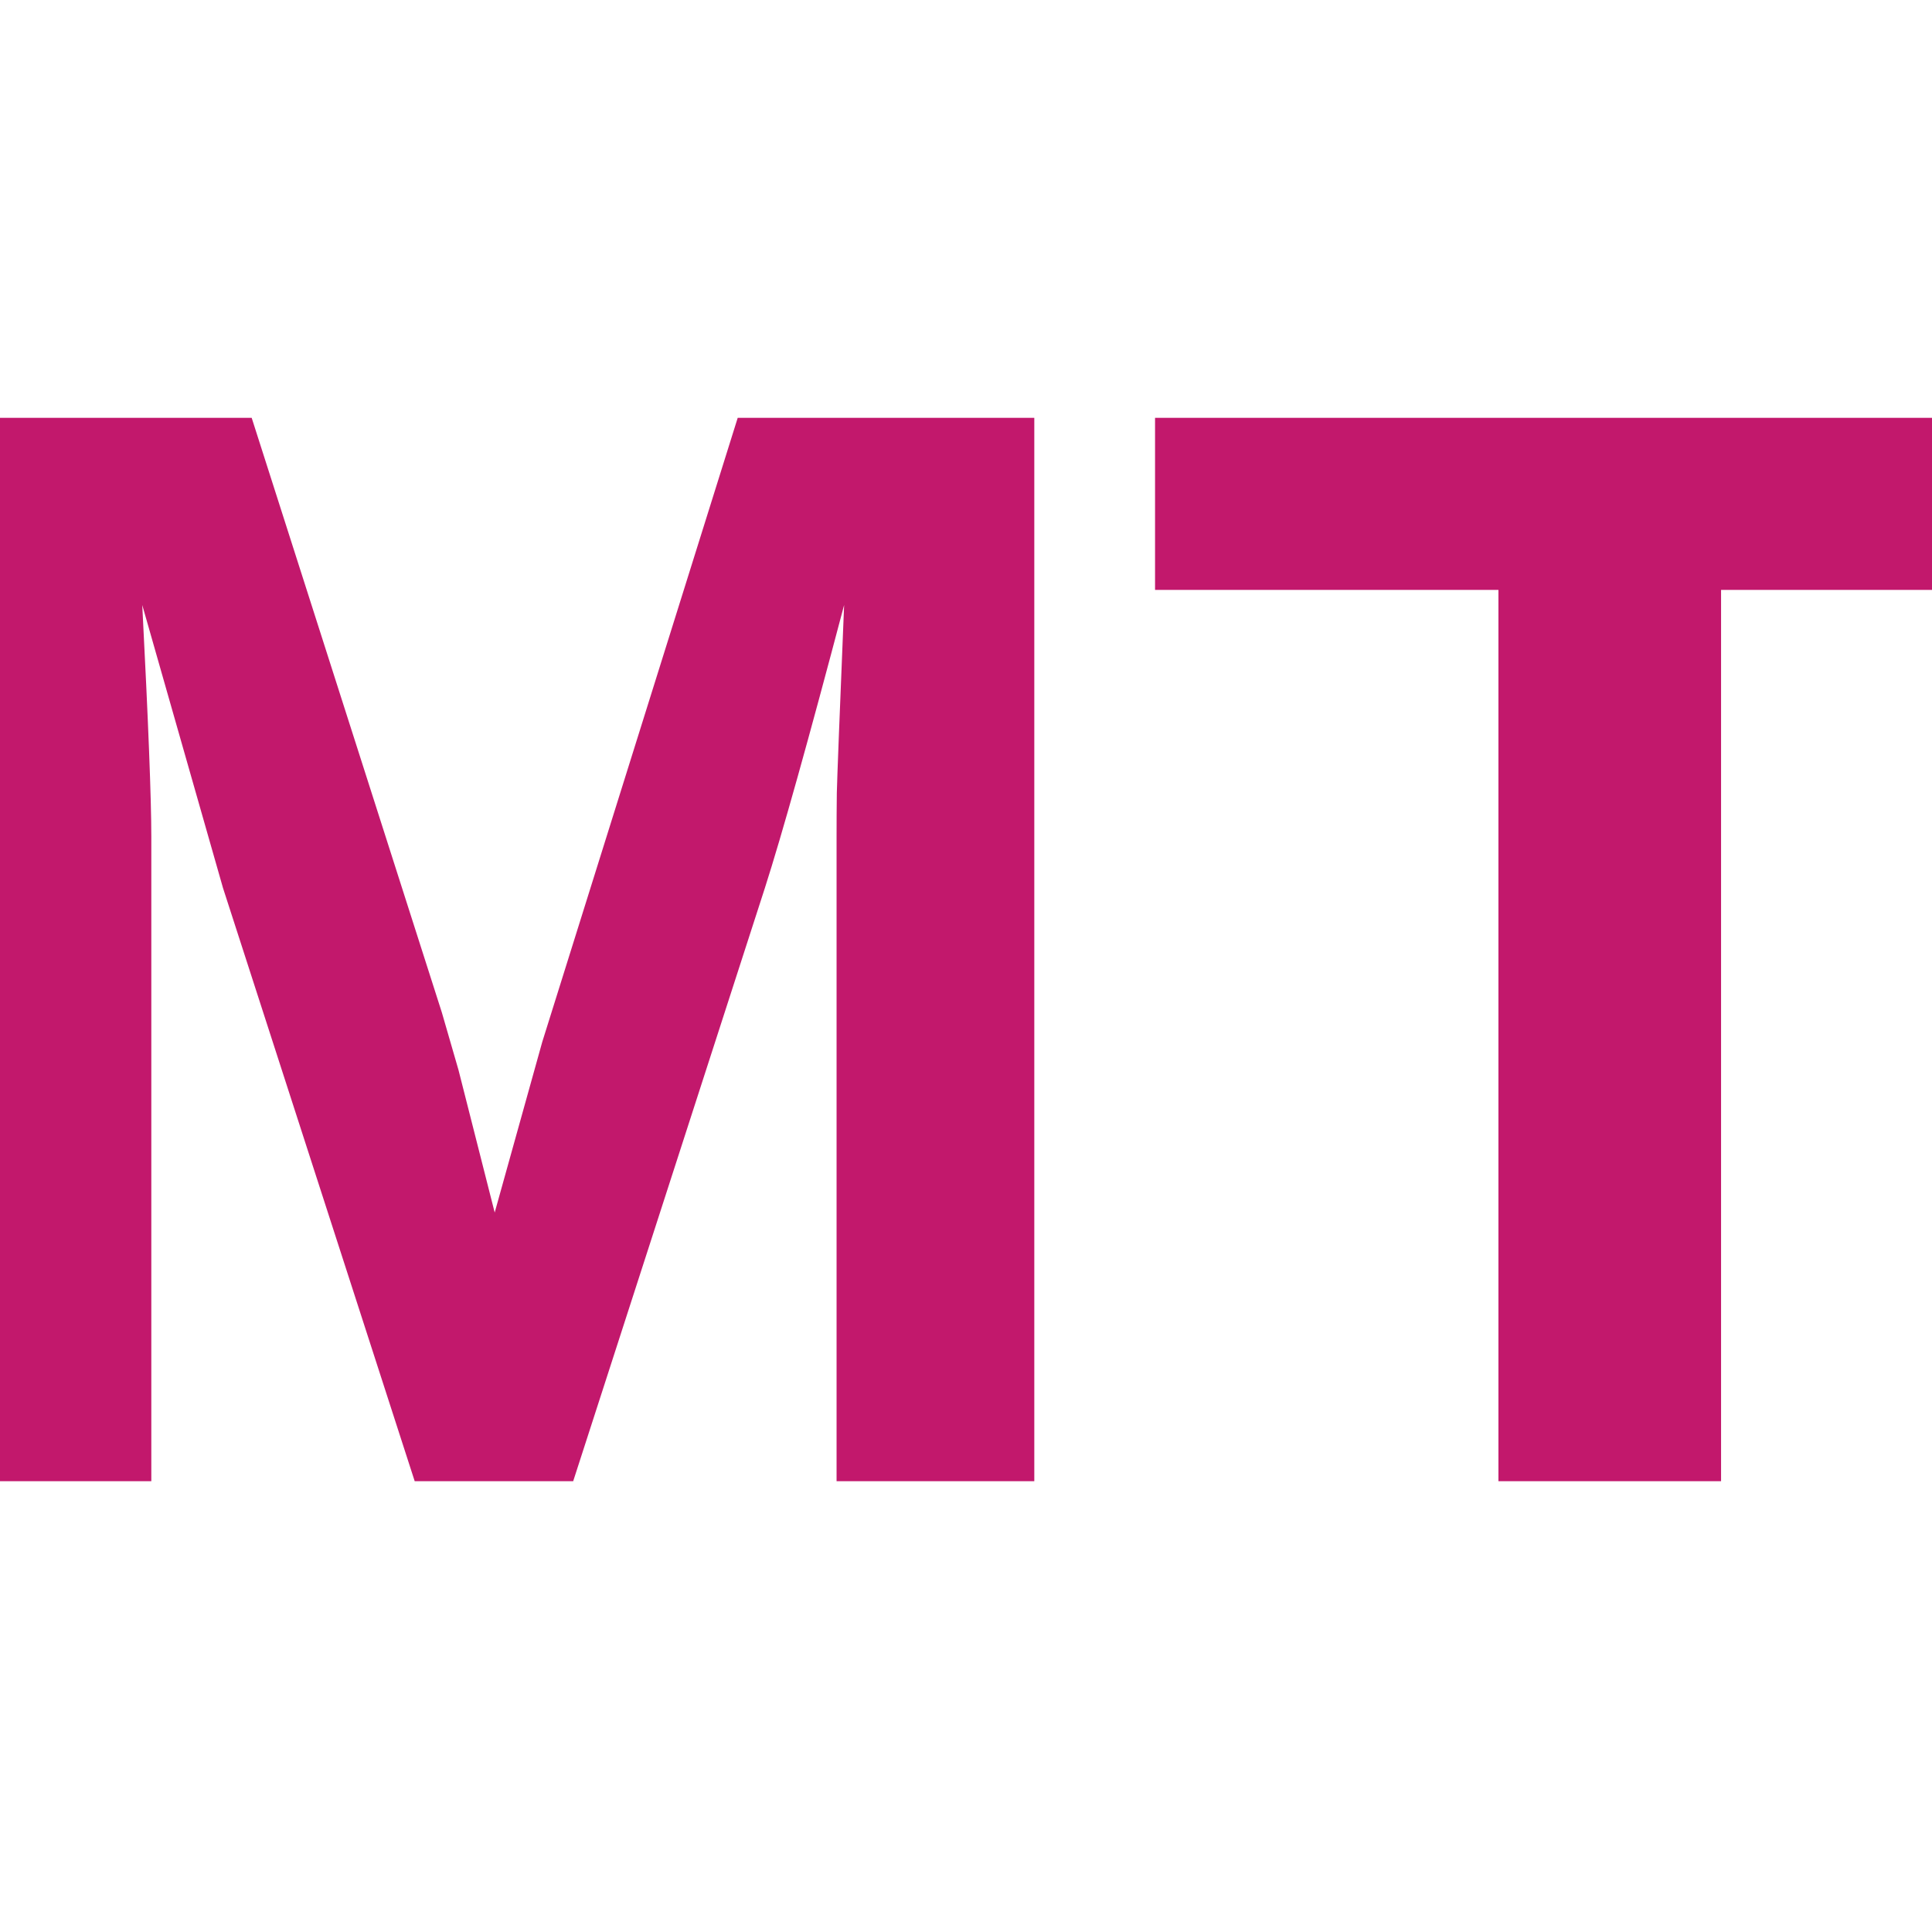
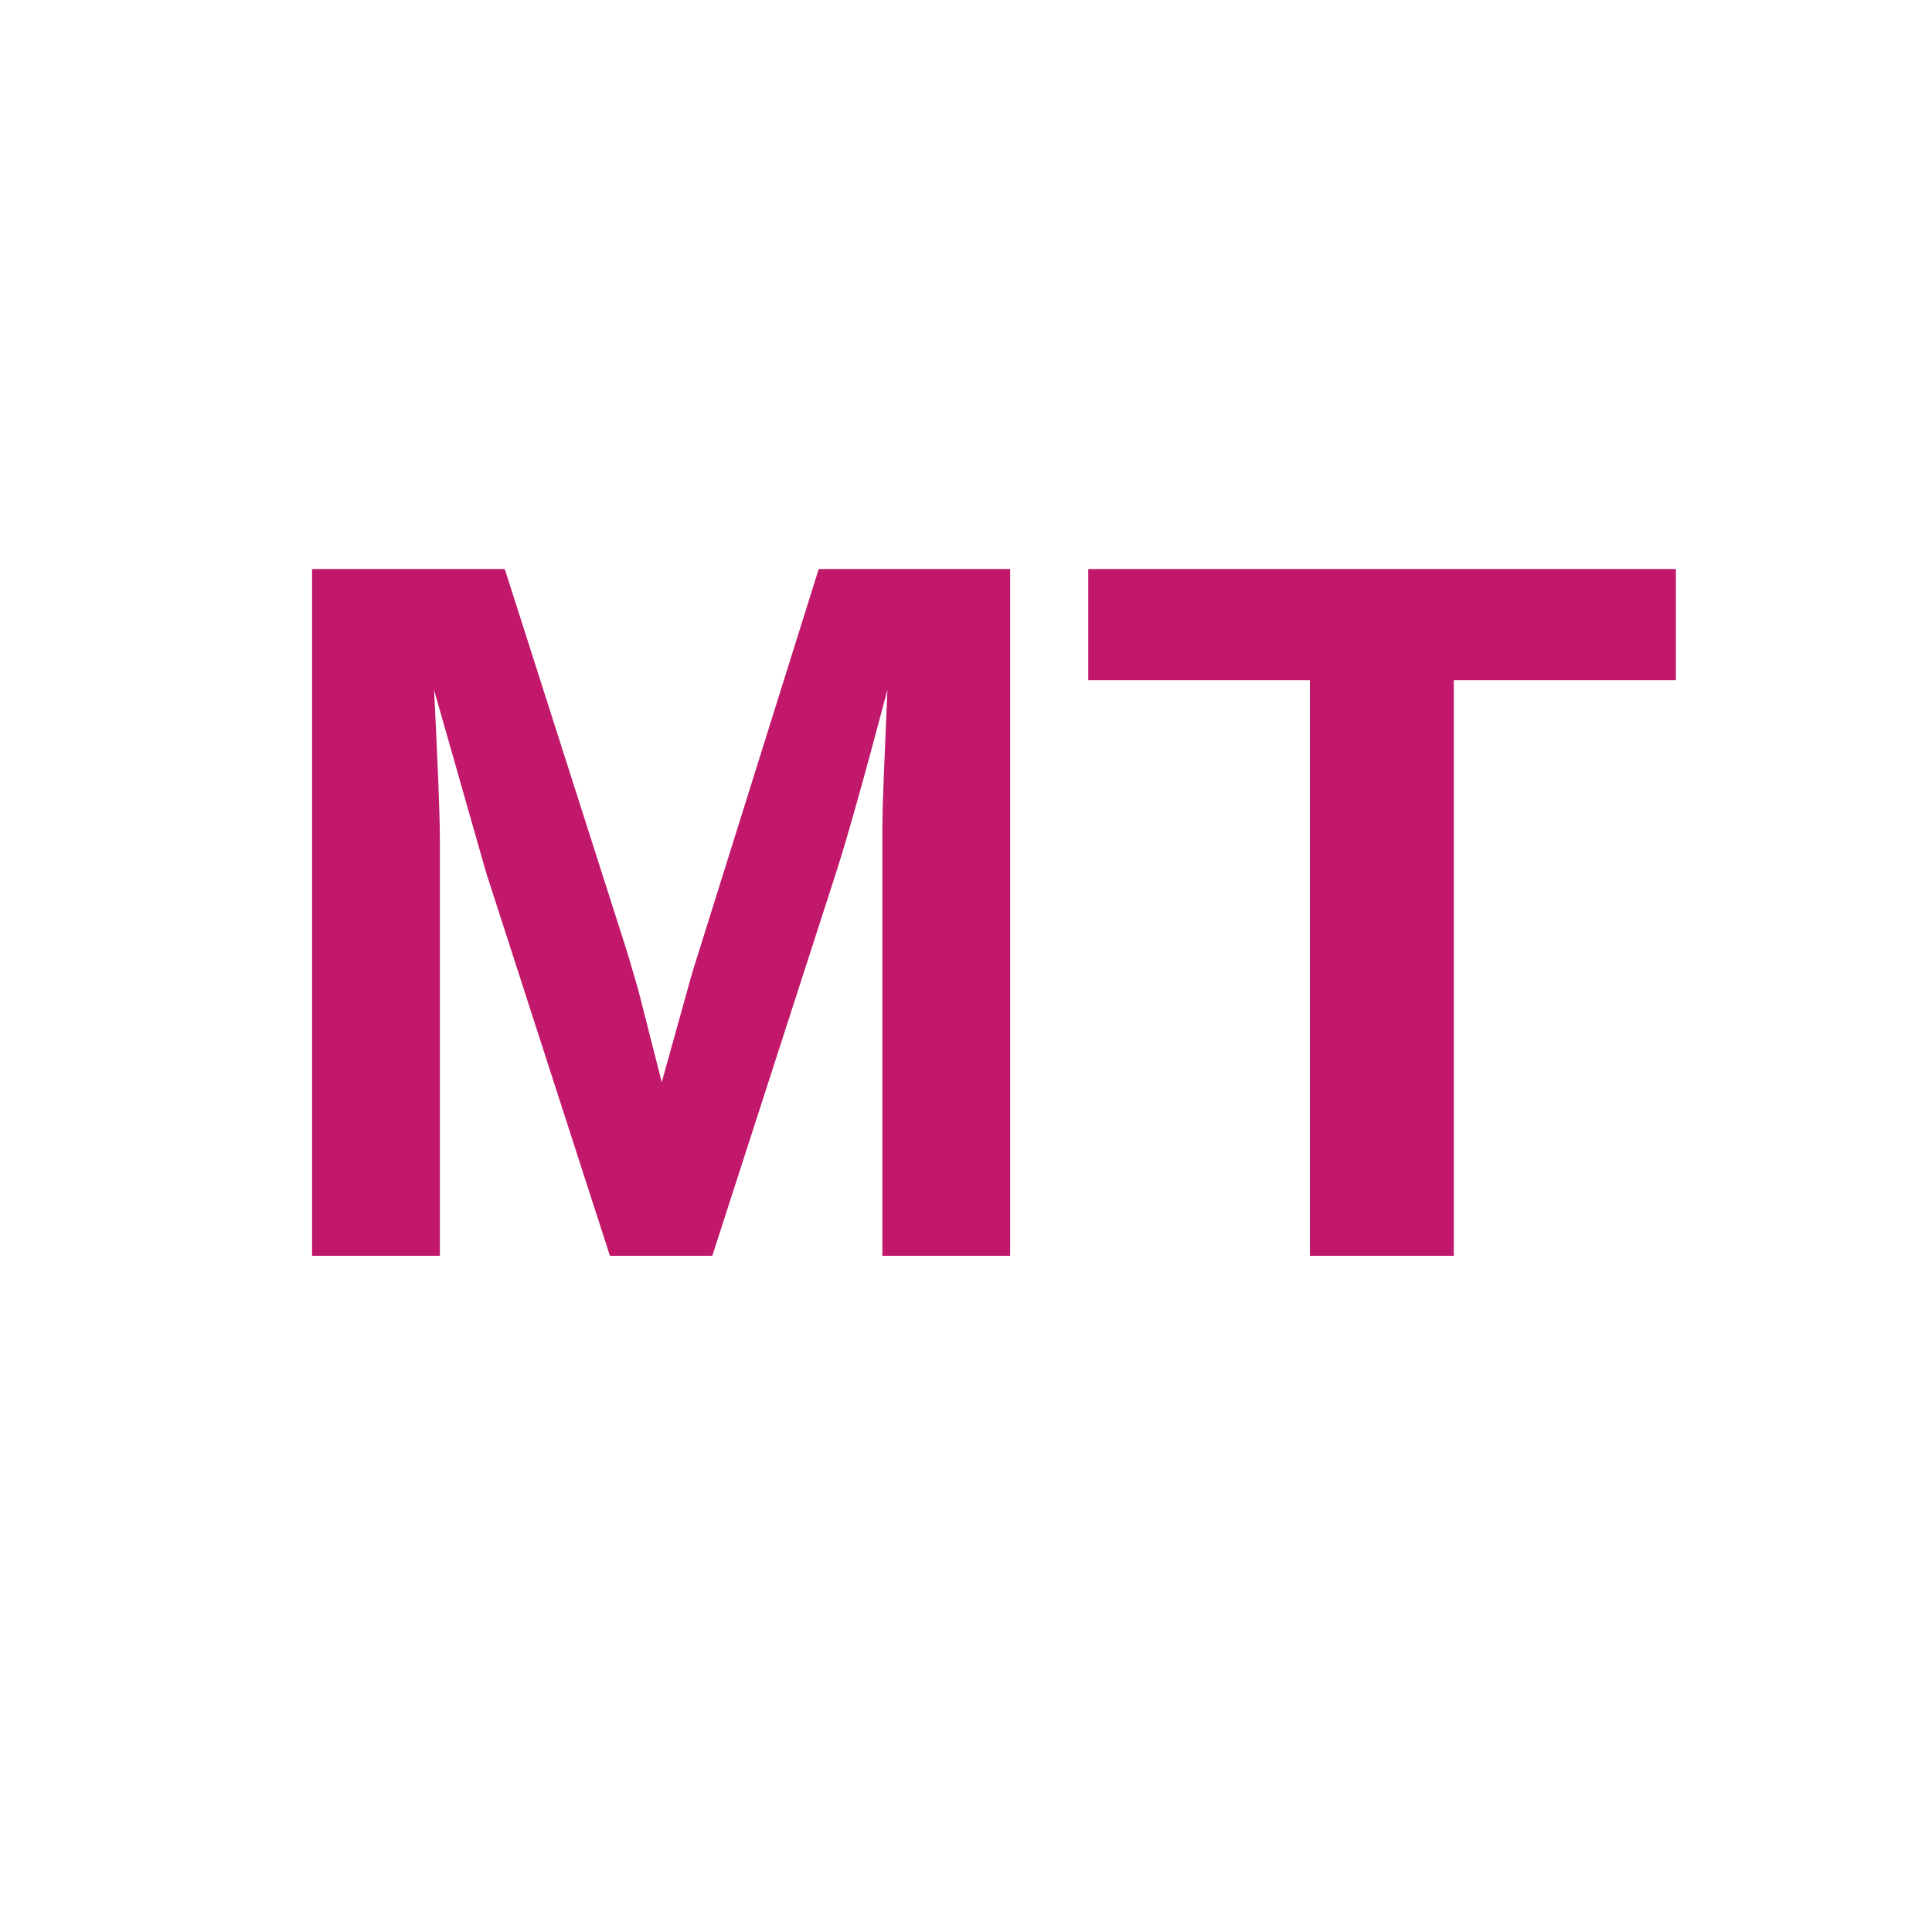
<svg xmlns="http://www.w3.org/2000/svg" viewBox="0 0 120 120" width="120" height="120" role="img" aria-label="Marvel Tour MT">
-   <text x="60" y="92" text-anchor="middle" font-family="'Arial Black','Helvetica Neue',Arial,sans-serif" font-weight="900" font-size="96" fill="#C2186C">MT</text>
+   <text x="60" y="78" text-anchor="middle" font-family="'Arial Black','Helvetica Neue',Arial,sans-serif" font-weight="900" font-size="62" fill="#C2186C">MT</text>
</svg>
